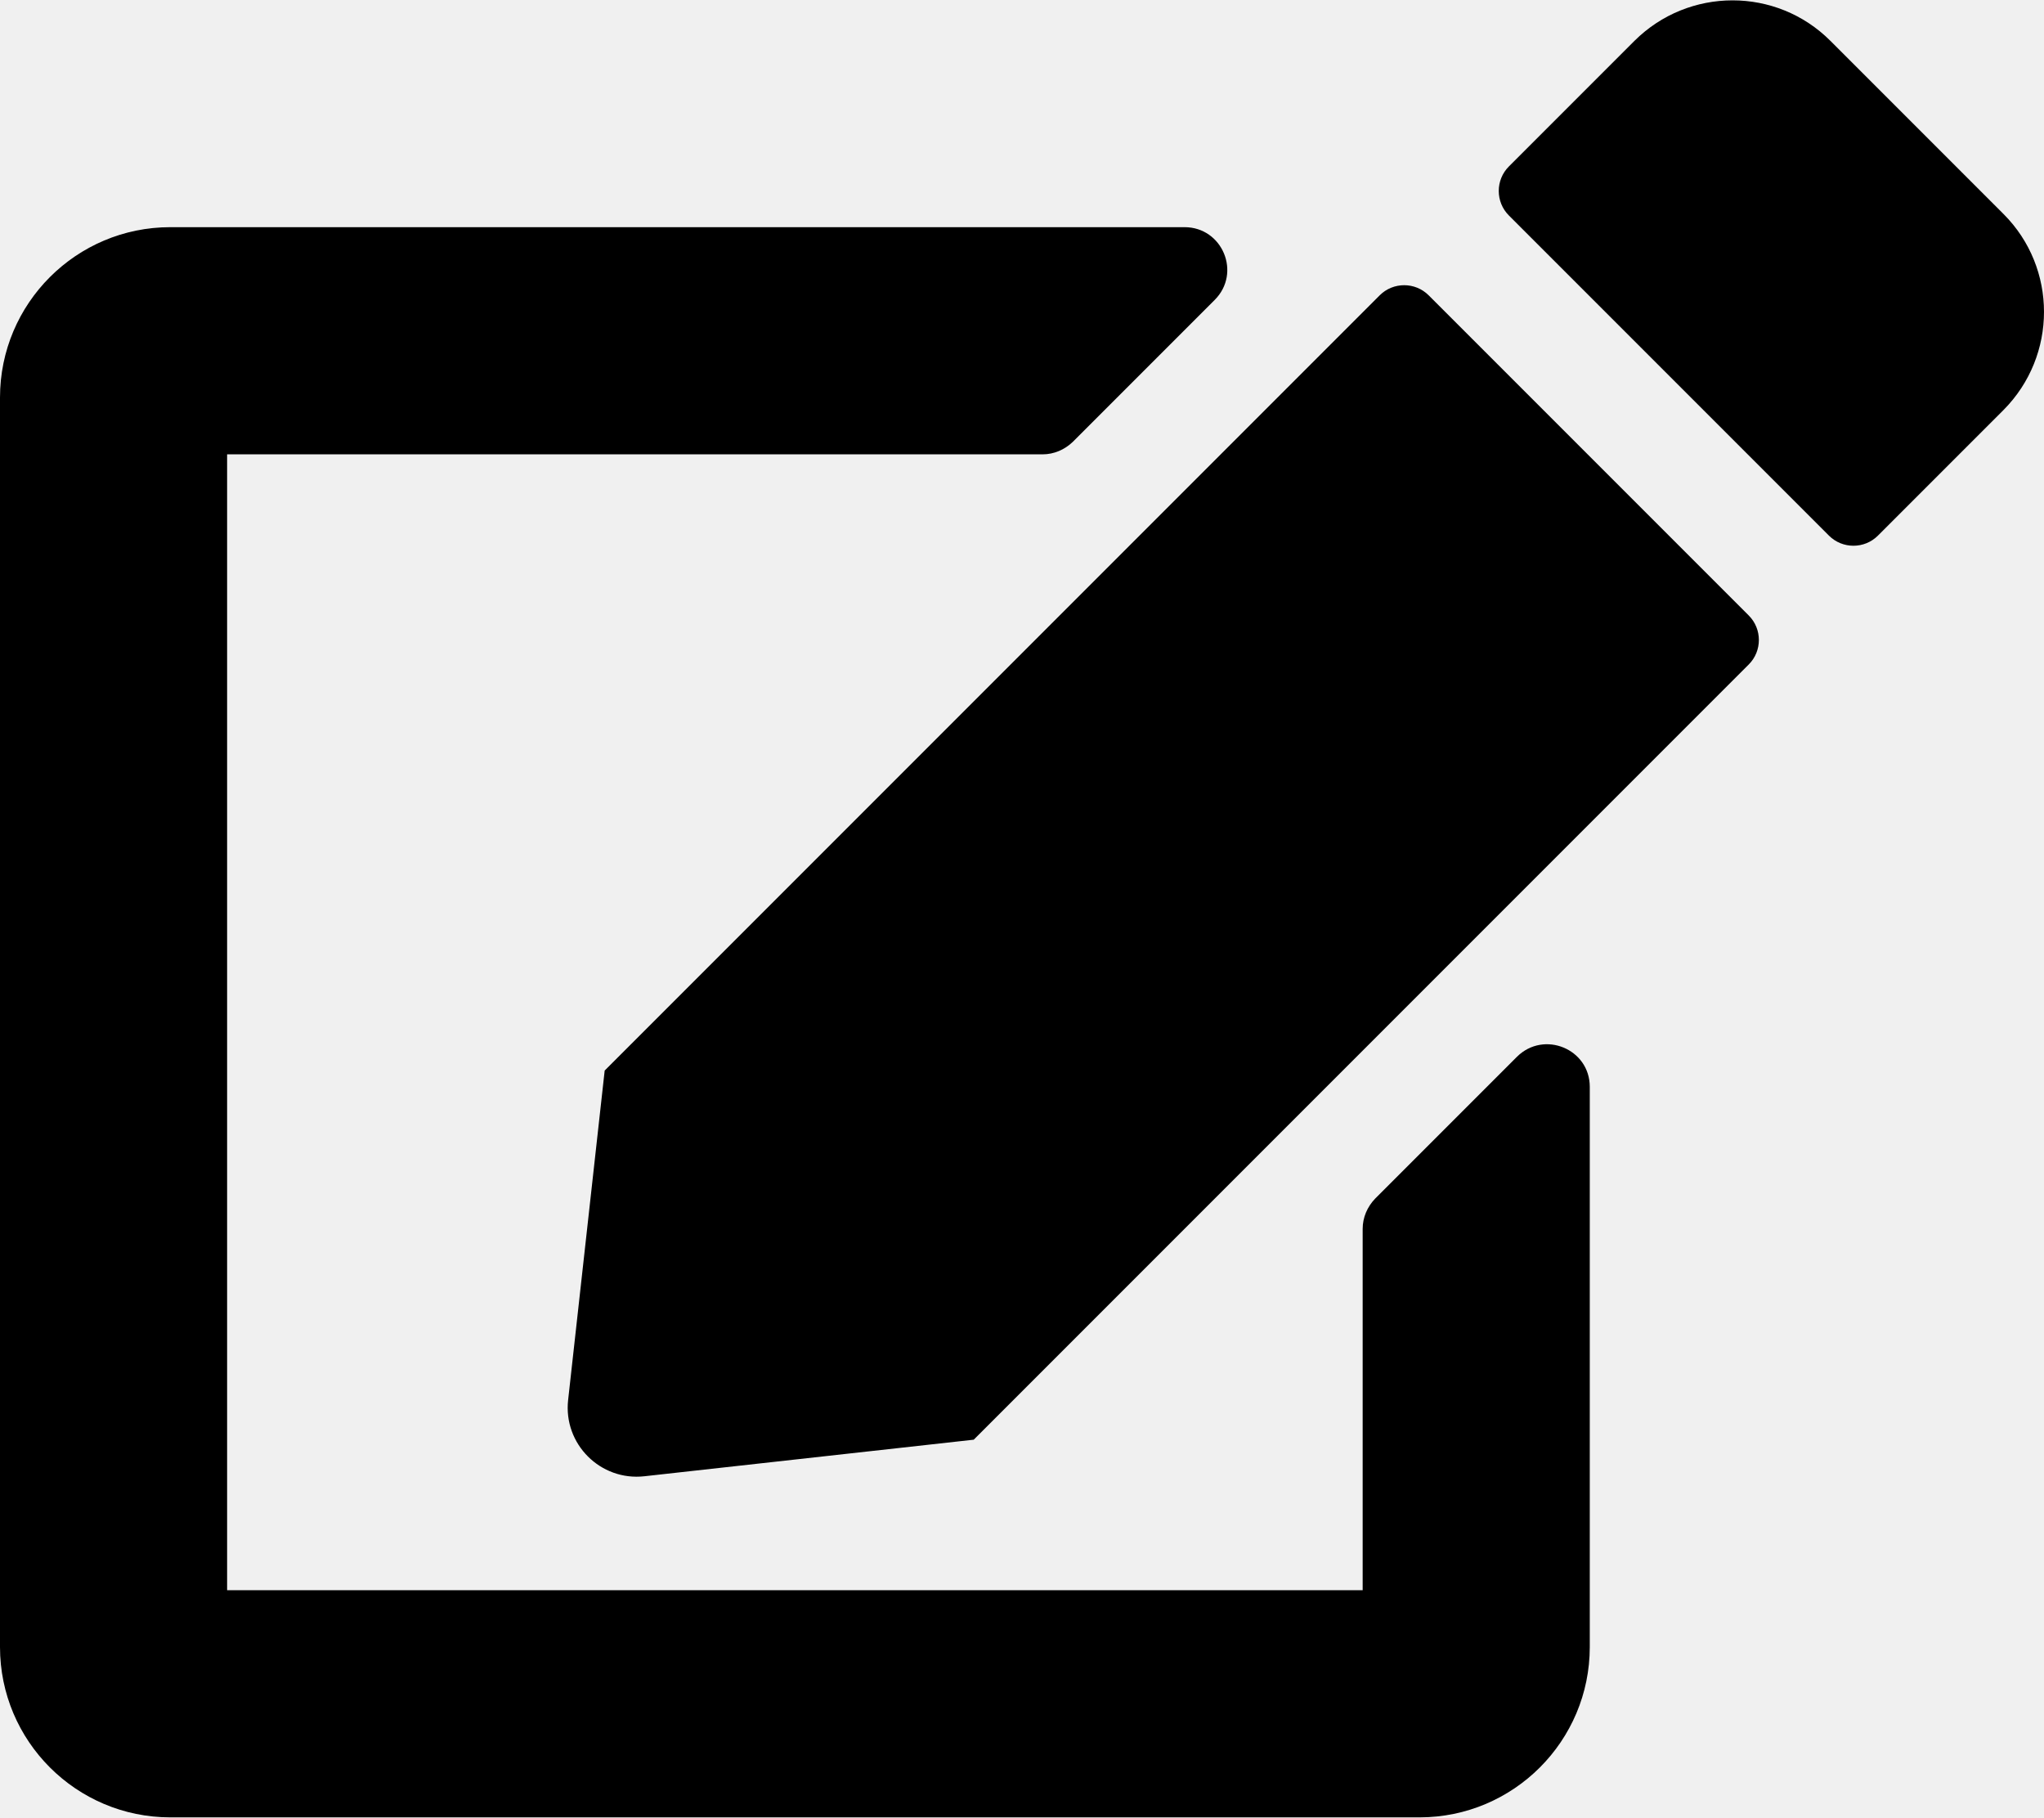
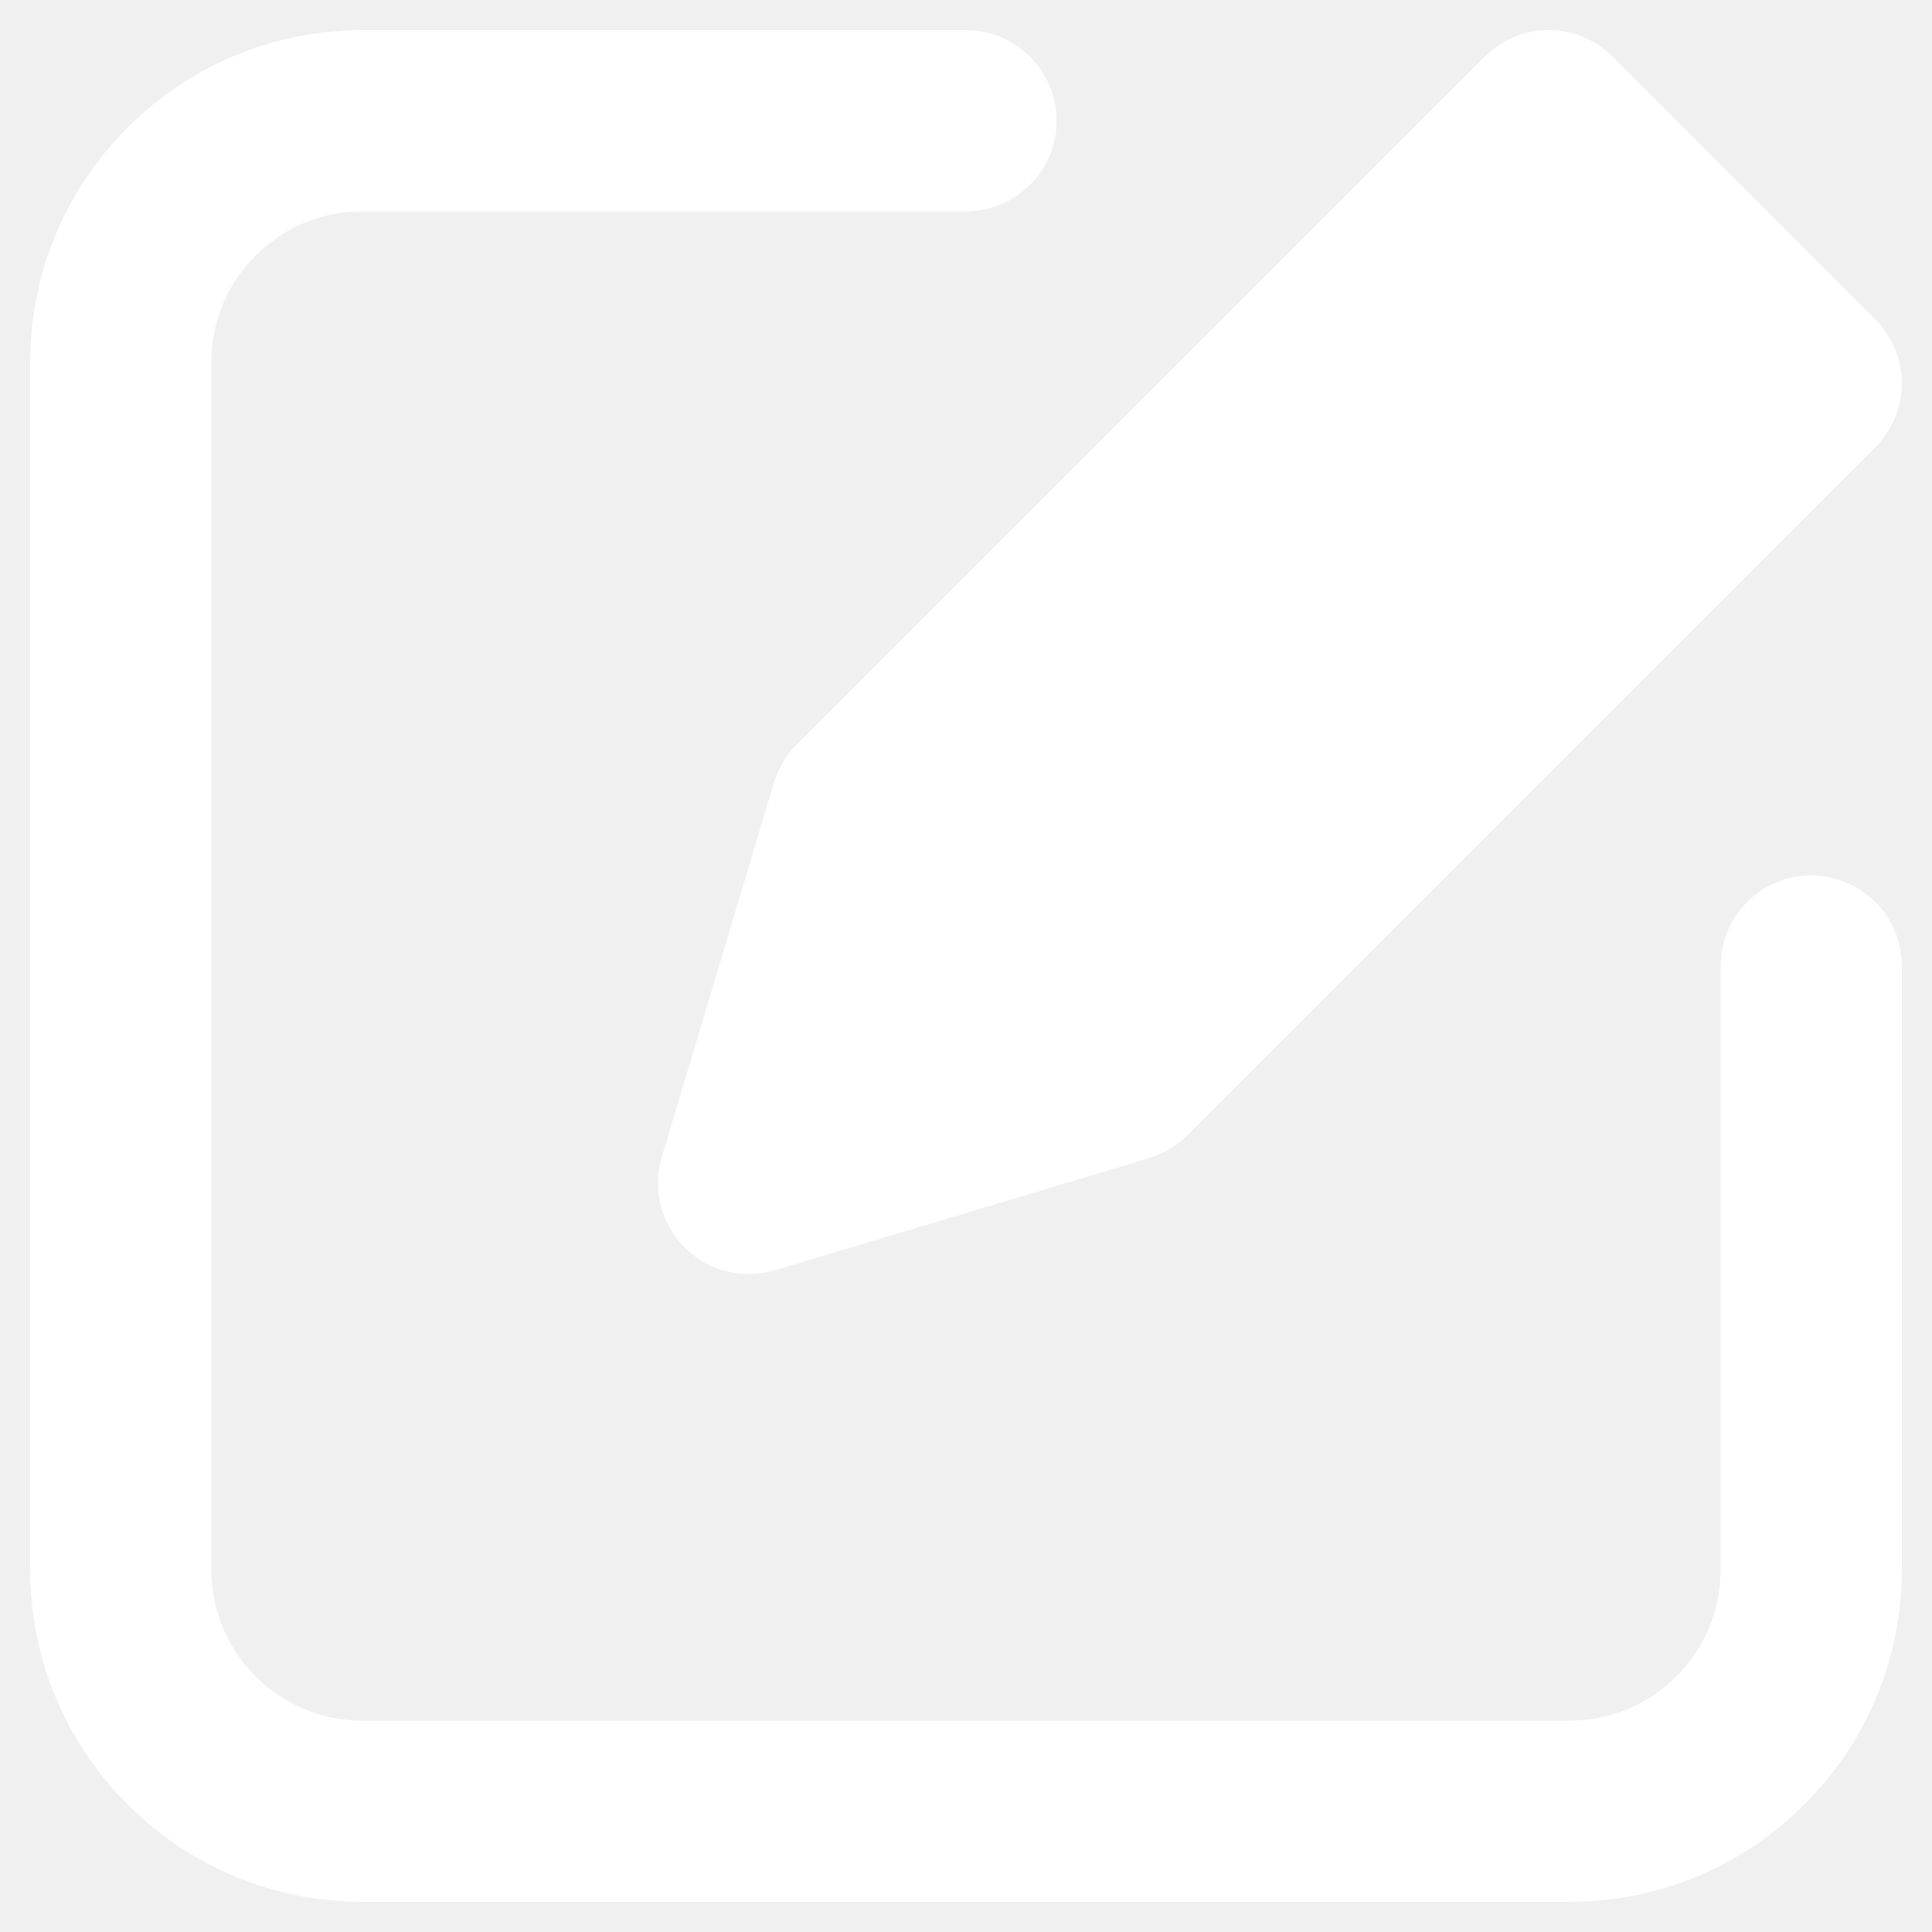
- <svg xmlns="http://www.w3.org/2000/svg" viewBox="0 0 576 512">
-   <path d="M402.6 83.2l90.2 90.2c3.8 3.8 3.8 10 0 13.8L274.4 405.6l-92.8 10.3c-12.4 1.4-22.9-9.1-21.5-21.5l10.3-92.8L388.8 83.2c3.8-3.8 10-3.8 13.8 0zm162-22.9l-48.8-48.8c-15.2-15.2-39.9-15.2-55.2 0l-35.4 35.4c-3.8 3.8-3.8 10 0 13.8l90.2 90.2c3.8 3.8 10 3.8 13.8 0l35.4-35.4c15.2-15.3 15.2-40 0-55.2zM384 346.2V448H64V128h229.8c3.2 0 6.2-1.3 8.5-3.5l40-40c7.6-7.6 2.2-20.5-8.5-20.5H48C21.5 64 0 85.5 0 112v352c0 26.5 21.5 48 48 48h352c26.5 0 48-21.5 48-48V306.2c0-10.7-12.9-16-20.5-8.5l-40 40c-2.2 2.3-3.5 5.3-3.5 8.5z" />
+ <svg xmlns="http://www.w3.org/2000/svg" id="SvgjsSvg1020" width="288" height="288" version="1.1">
+   <defs id="SvgjsDefs1021" />
+   <g id="SvgjsG1022">
+     <svg enable-background="new 0 0 32 32" viewBox="0 0 32 32" width="288" height="288">
+       <path d="M26.71,0.94c-0.59-0.59-1.53-0.59-2.12,0L13.2,12.33c-0.18,0.17-0.3,0.39-0.38,0.63l-1.86,6.21c-0.16,0.53-0.01,1.1,0.38,1.49c0.28,0.29,0.67,0.44,1.06,0.44c0.14,0,0.29-0.02,0.43-0.06l6.21-1.86c0.24-0.08,0.46-0.2,0.63-0.38L31.06,7.41C31.34,7.13,31.5,6.75,31.5,6.35c0-0.4-0.16-0.78-0.44-1.06L26.71,0.94z" fill="#ffffff" class="color000 svgShape" />
+       <path d="M30,14.5c-0.829,0-1.5,0.672-1.5,1.5v10c0,1.379-1.122,2.5-2.5,2.5H6c-1.378,0-2.5-1.121-2.5-2.5V6c0-1.379,1.122-2.5,2.5-2.5h10c0.829,0,1.5-0.672,1.5-1.5S16.829,0.5,16,0.5H6C2.967,0.5,0.5,2.968,0.5,6v20c0,3.032,2.467,5.5,5.5,5.5h20c3.033,0,5.5-2.468,5.5-5.5V16C31.5,15.172,30.829,14.5,30,14.5z" fill="#ffffff" class="color000 svgShape" />
+     </svg>
+   </g>
</svg>
